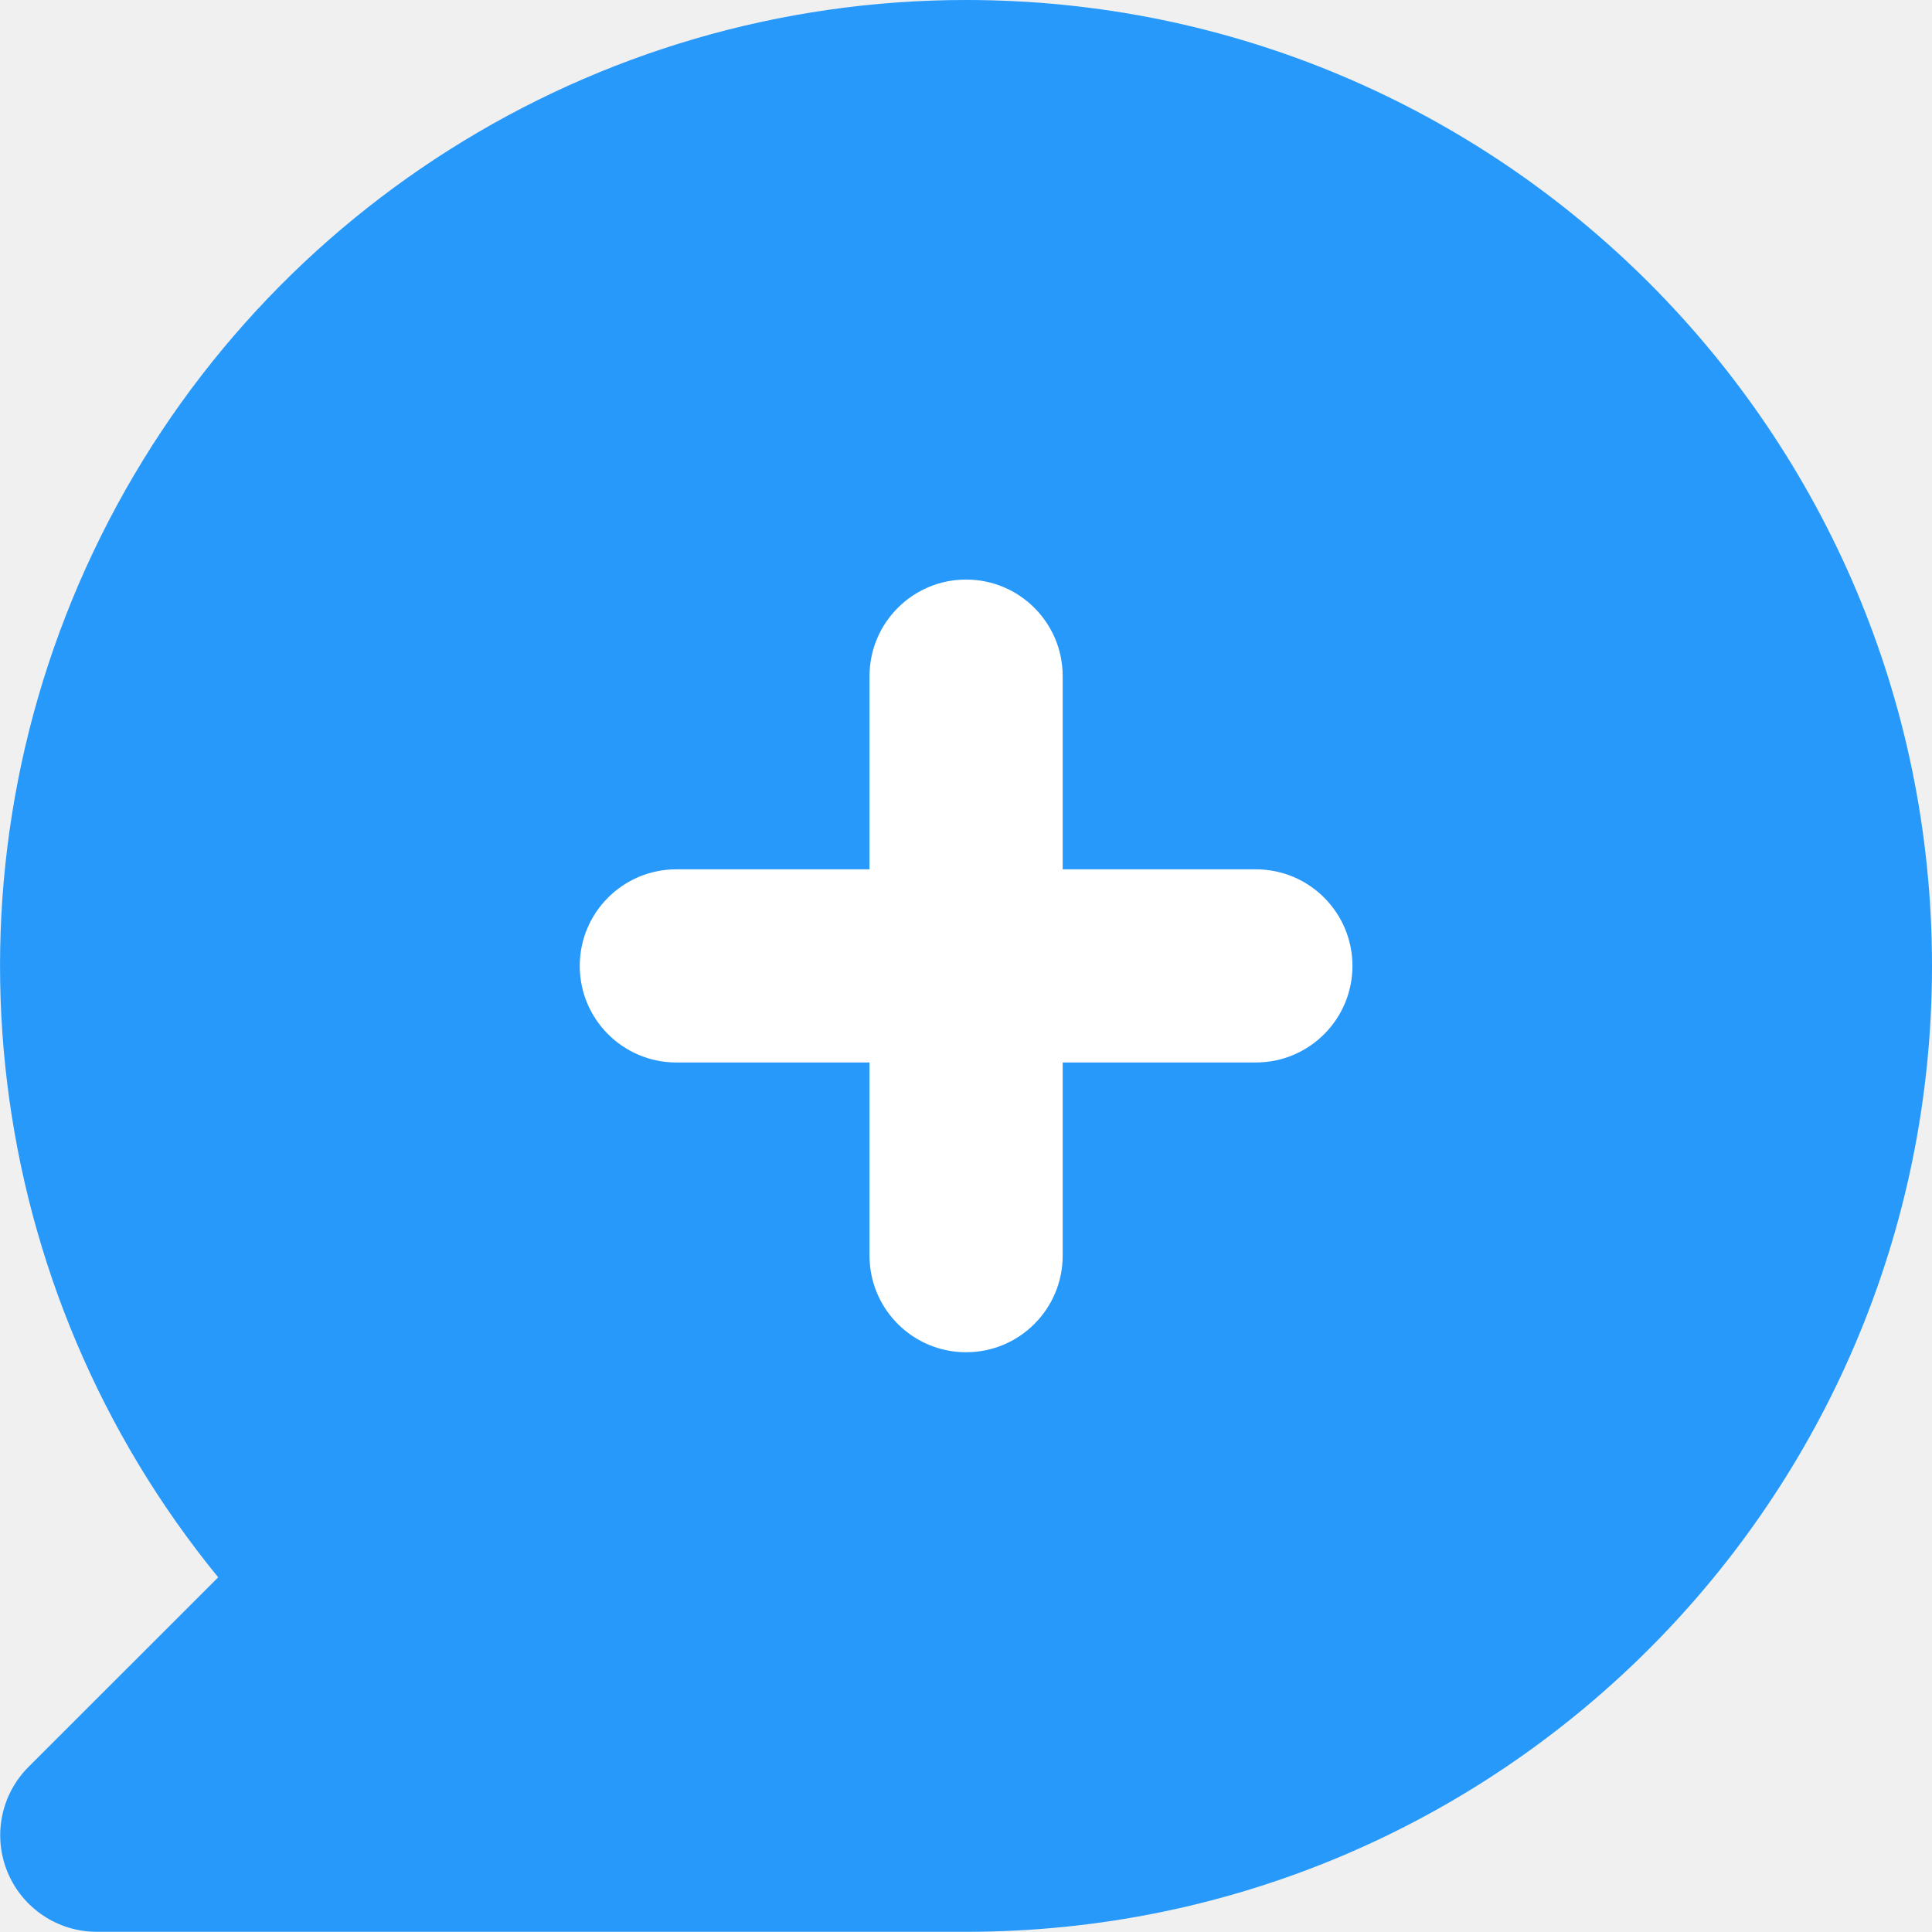
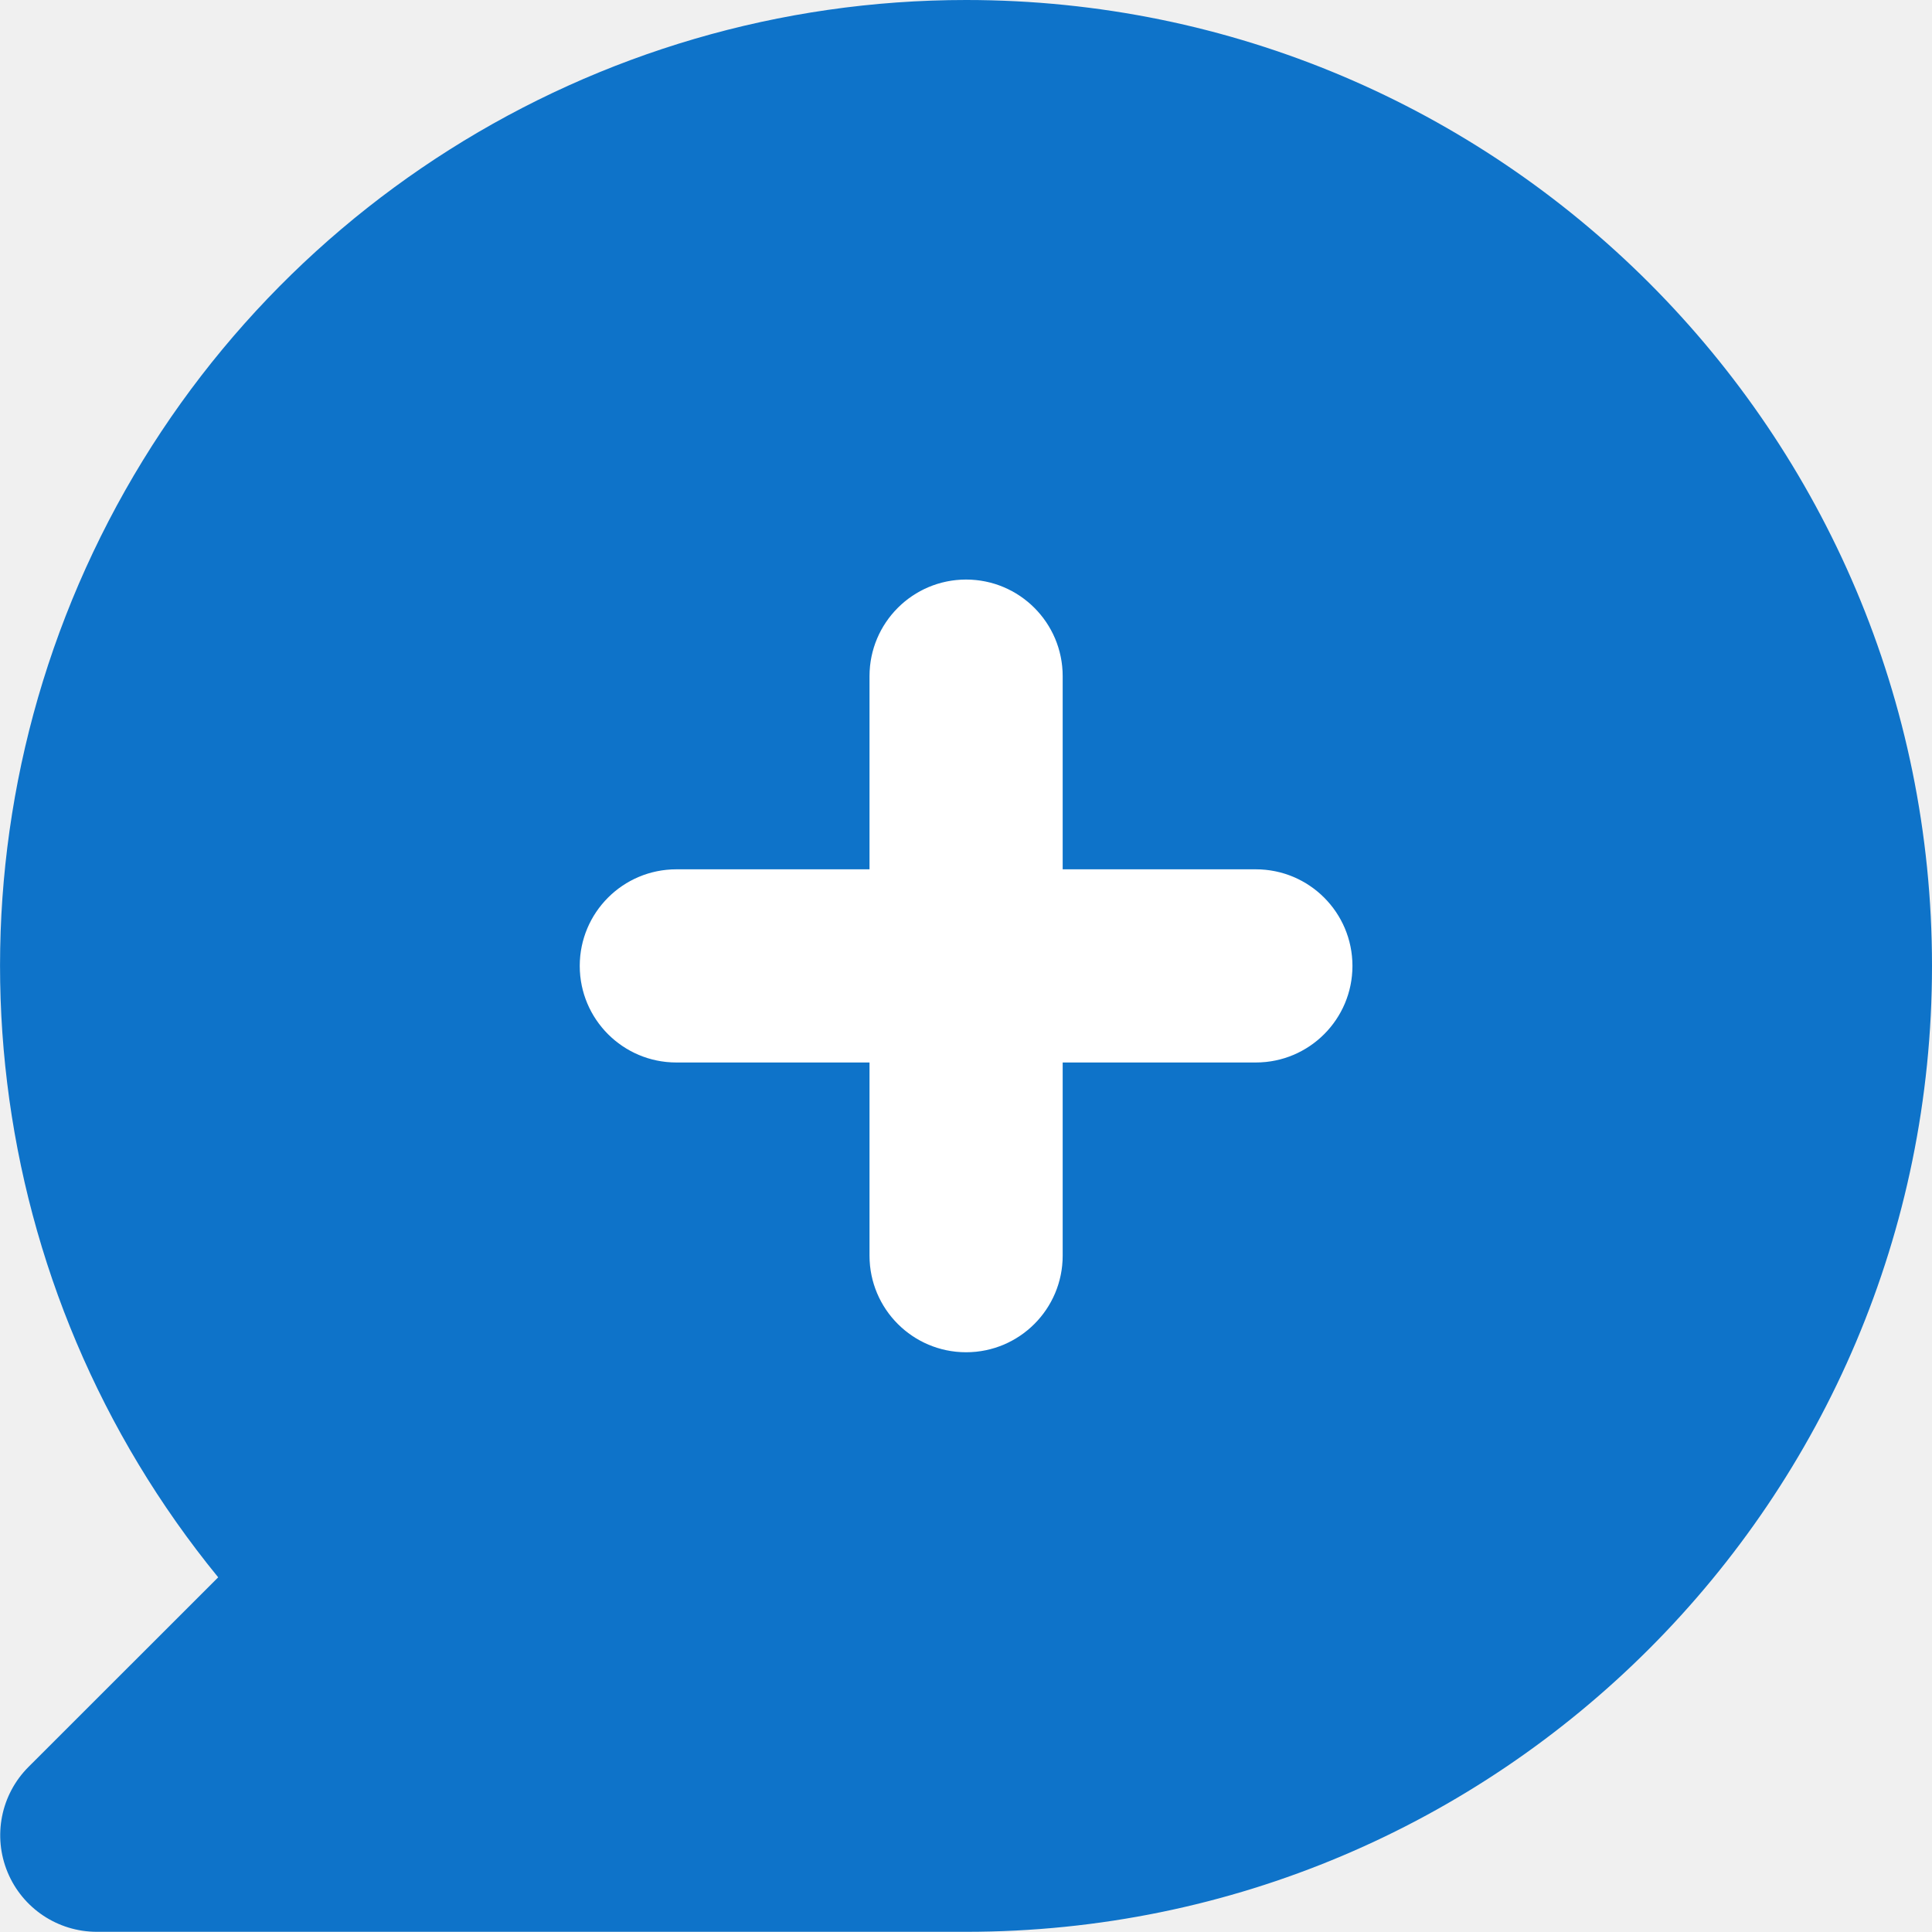
<svg xmlns="http://www.w3.org/2000/svg" width="20.002" height="20" viewBox="0 0 20.002 20">
  <defs>
    <clipPath id="a">
      <rect width="20.002" height="20" fill="none" />
    </clipPath>
  </defs>
  <g clip-path="url(#a)">
    <g transform="translate(-1.998 -2)">
      <path d="M15,11H13V9a1,1,0,0,0-2,0v2H9a1,1,0,0,0,0,2h2v2a1,1,0,0,0,2,0V13h2a1,1,0,0,0,0-2Z" fill="#fff" />
-       <path d="M12,2A10,10,0,0,0,4.257,18.33L2.293,20.293A1,1,0,0,0,3,22h9A10,10,0,0,0,12,2Zm3,11H13v2a1,1,0,0,1-2,0V13H9a1,1,0,0,1,0-2h2V9a1,1,0,0,1,2,0v2h2a1,1,0,0,1,0,2Z" fill="#2699fb" />
+       <path d="M12,2A10,10,0,0,0,4.257,18.33L2.293,20.293A1,1,0,0,0,3,22h9A10,10,0,0,0,12,2Zm3,11H13v2a1,1,0,0,1-2,0V13H9a1,1,0,0,1,0-2h2V9a1,1,0,0,1,2,0v2h2a1,1,0,0,1,0,2Z" fill="#0E73C9" />
    </g>
  </g>
</svg>
